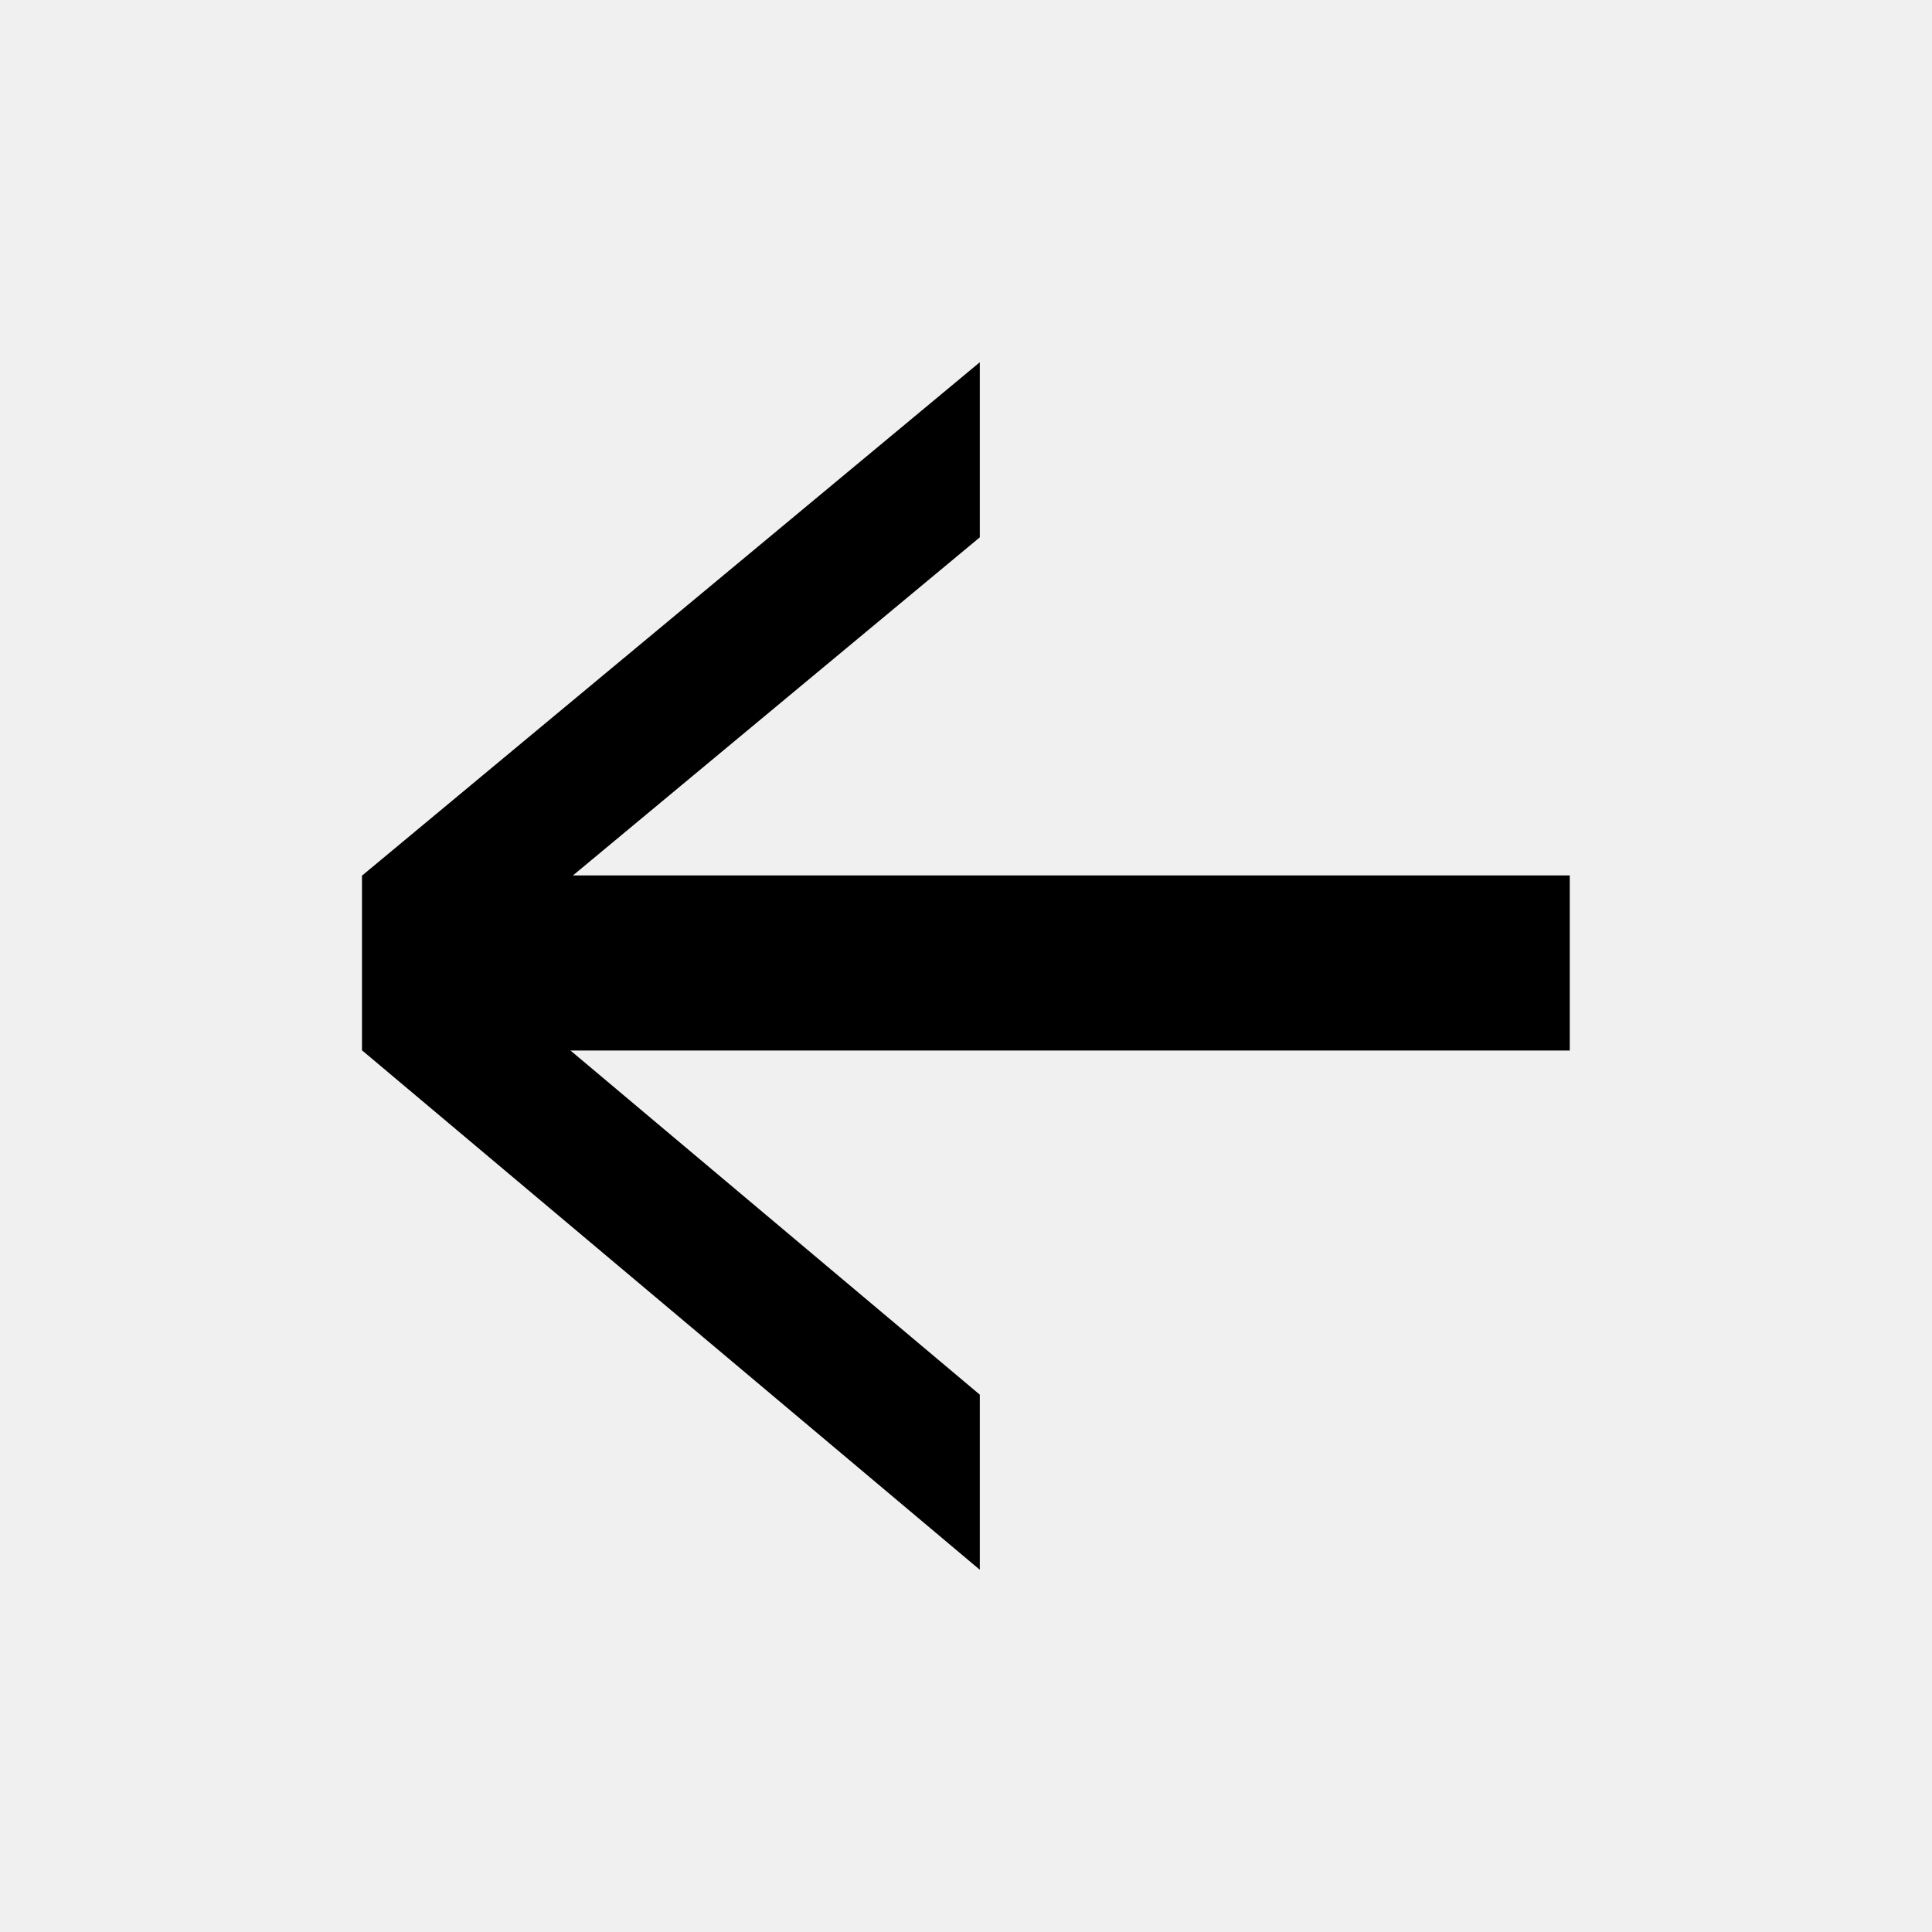
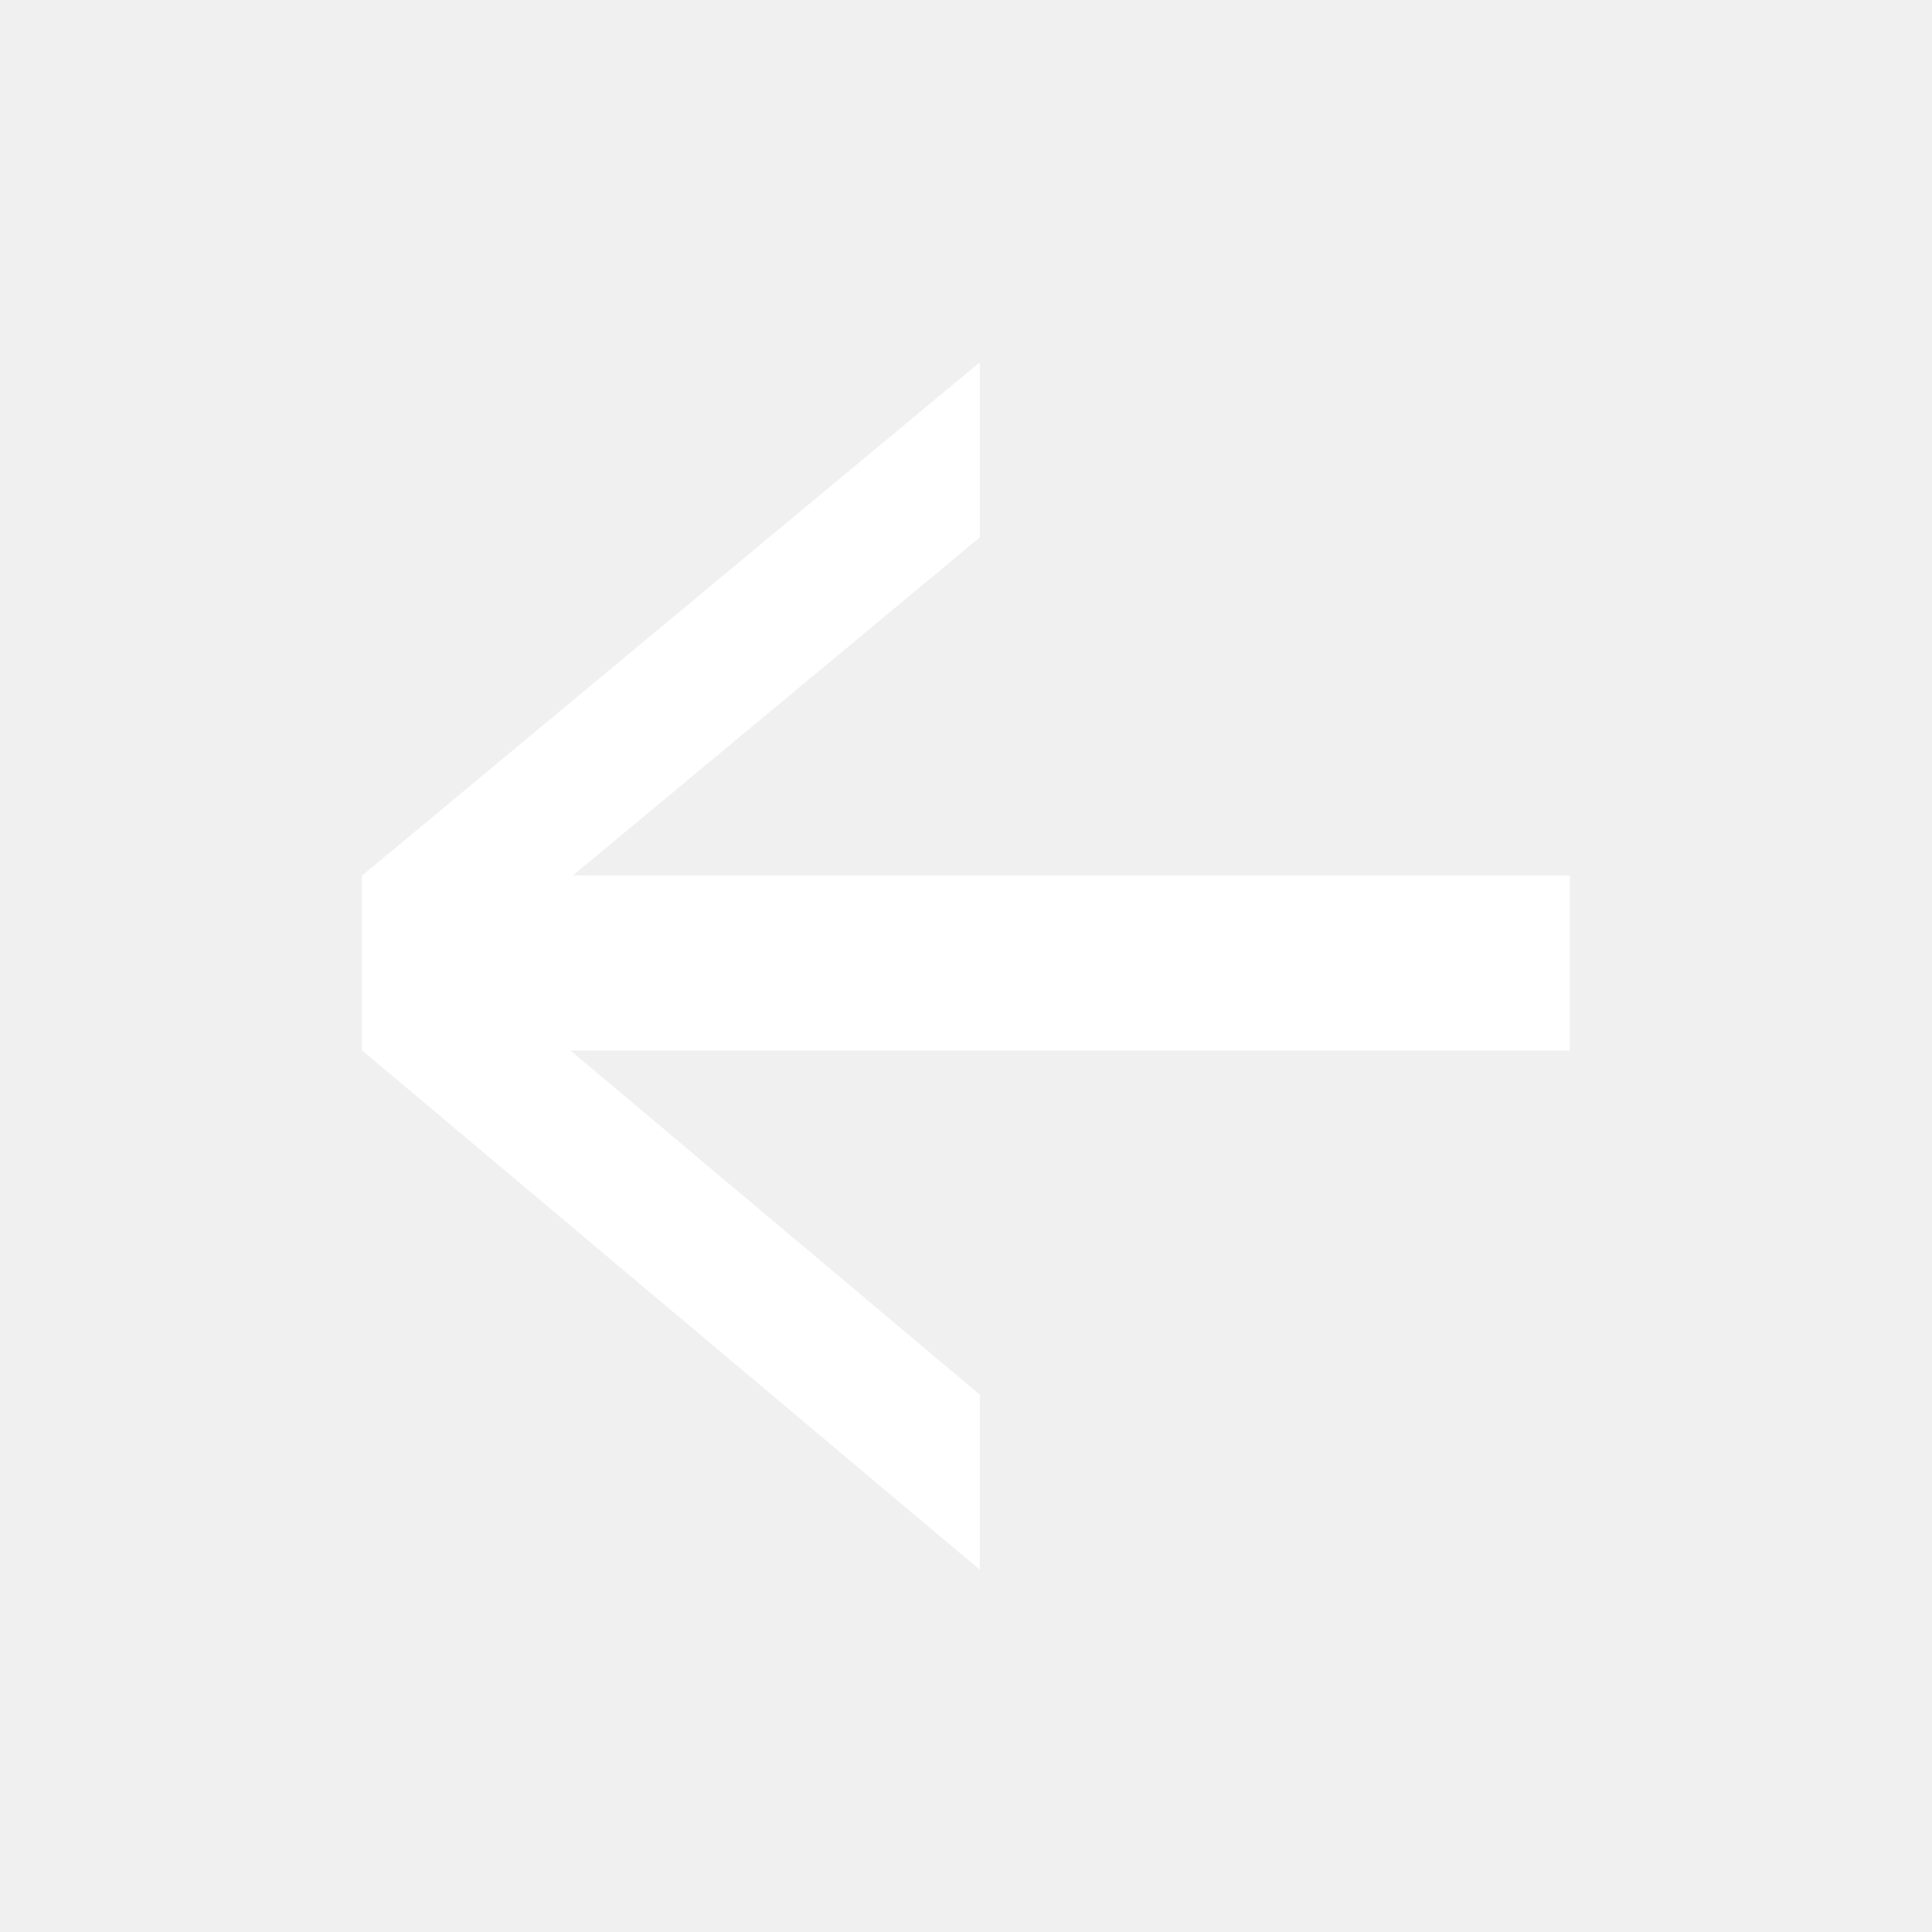
<svg xmlns="http://www.w3.org/2000/svg" viewBox="0 0 400 400" fill="none">
-   <path d="M202.857 75L75 181.25V217.5L202.857 111.25V75Z" fill="black" />
-   <path d="M202.857 325L75 217.5V181.25L202.857 288.75V325Z" fill="black" />
-   <path d="M75 217.5V181.25H325V217.5H75Z" fill="black" />
+   <path d="M202.857 75L75 181.25V217.5L202.857 111.25V75Z" fill="#fff" />
+   <path d="M202.857 325L75 217.5V181.25L202.857 288.75V325Z" fill="#fff" />
+   <path d="M75 217.5V181.25H325V217.5H75Z" fill="#fff" />
</svg>
